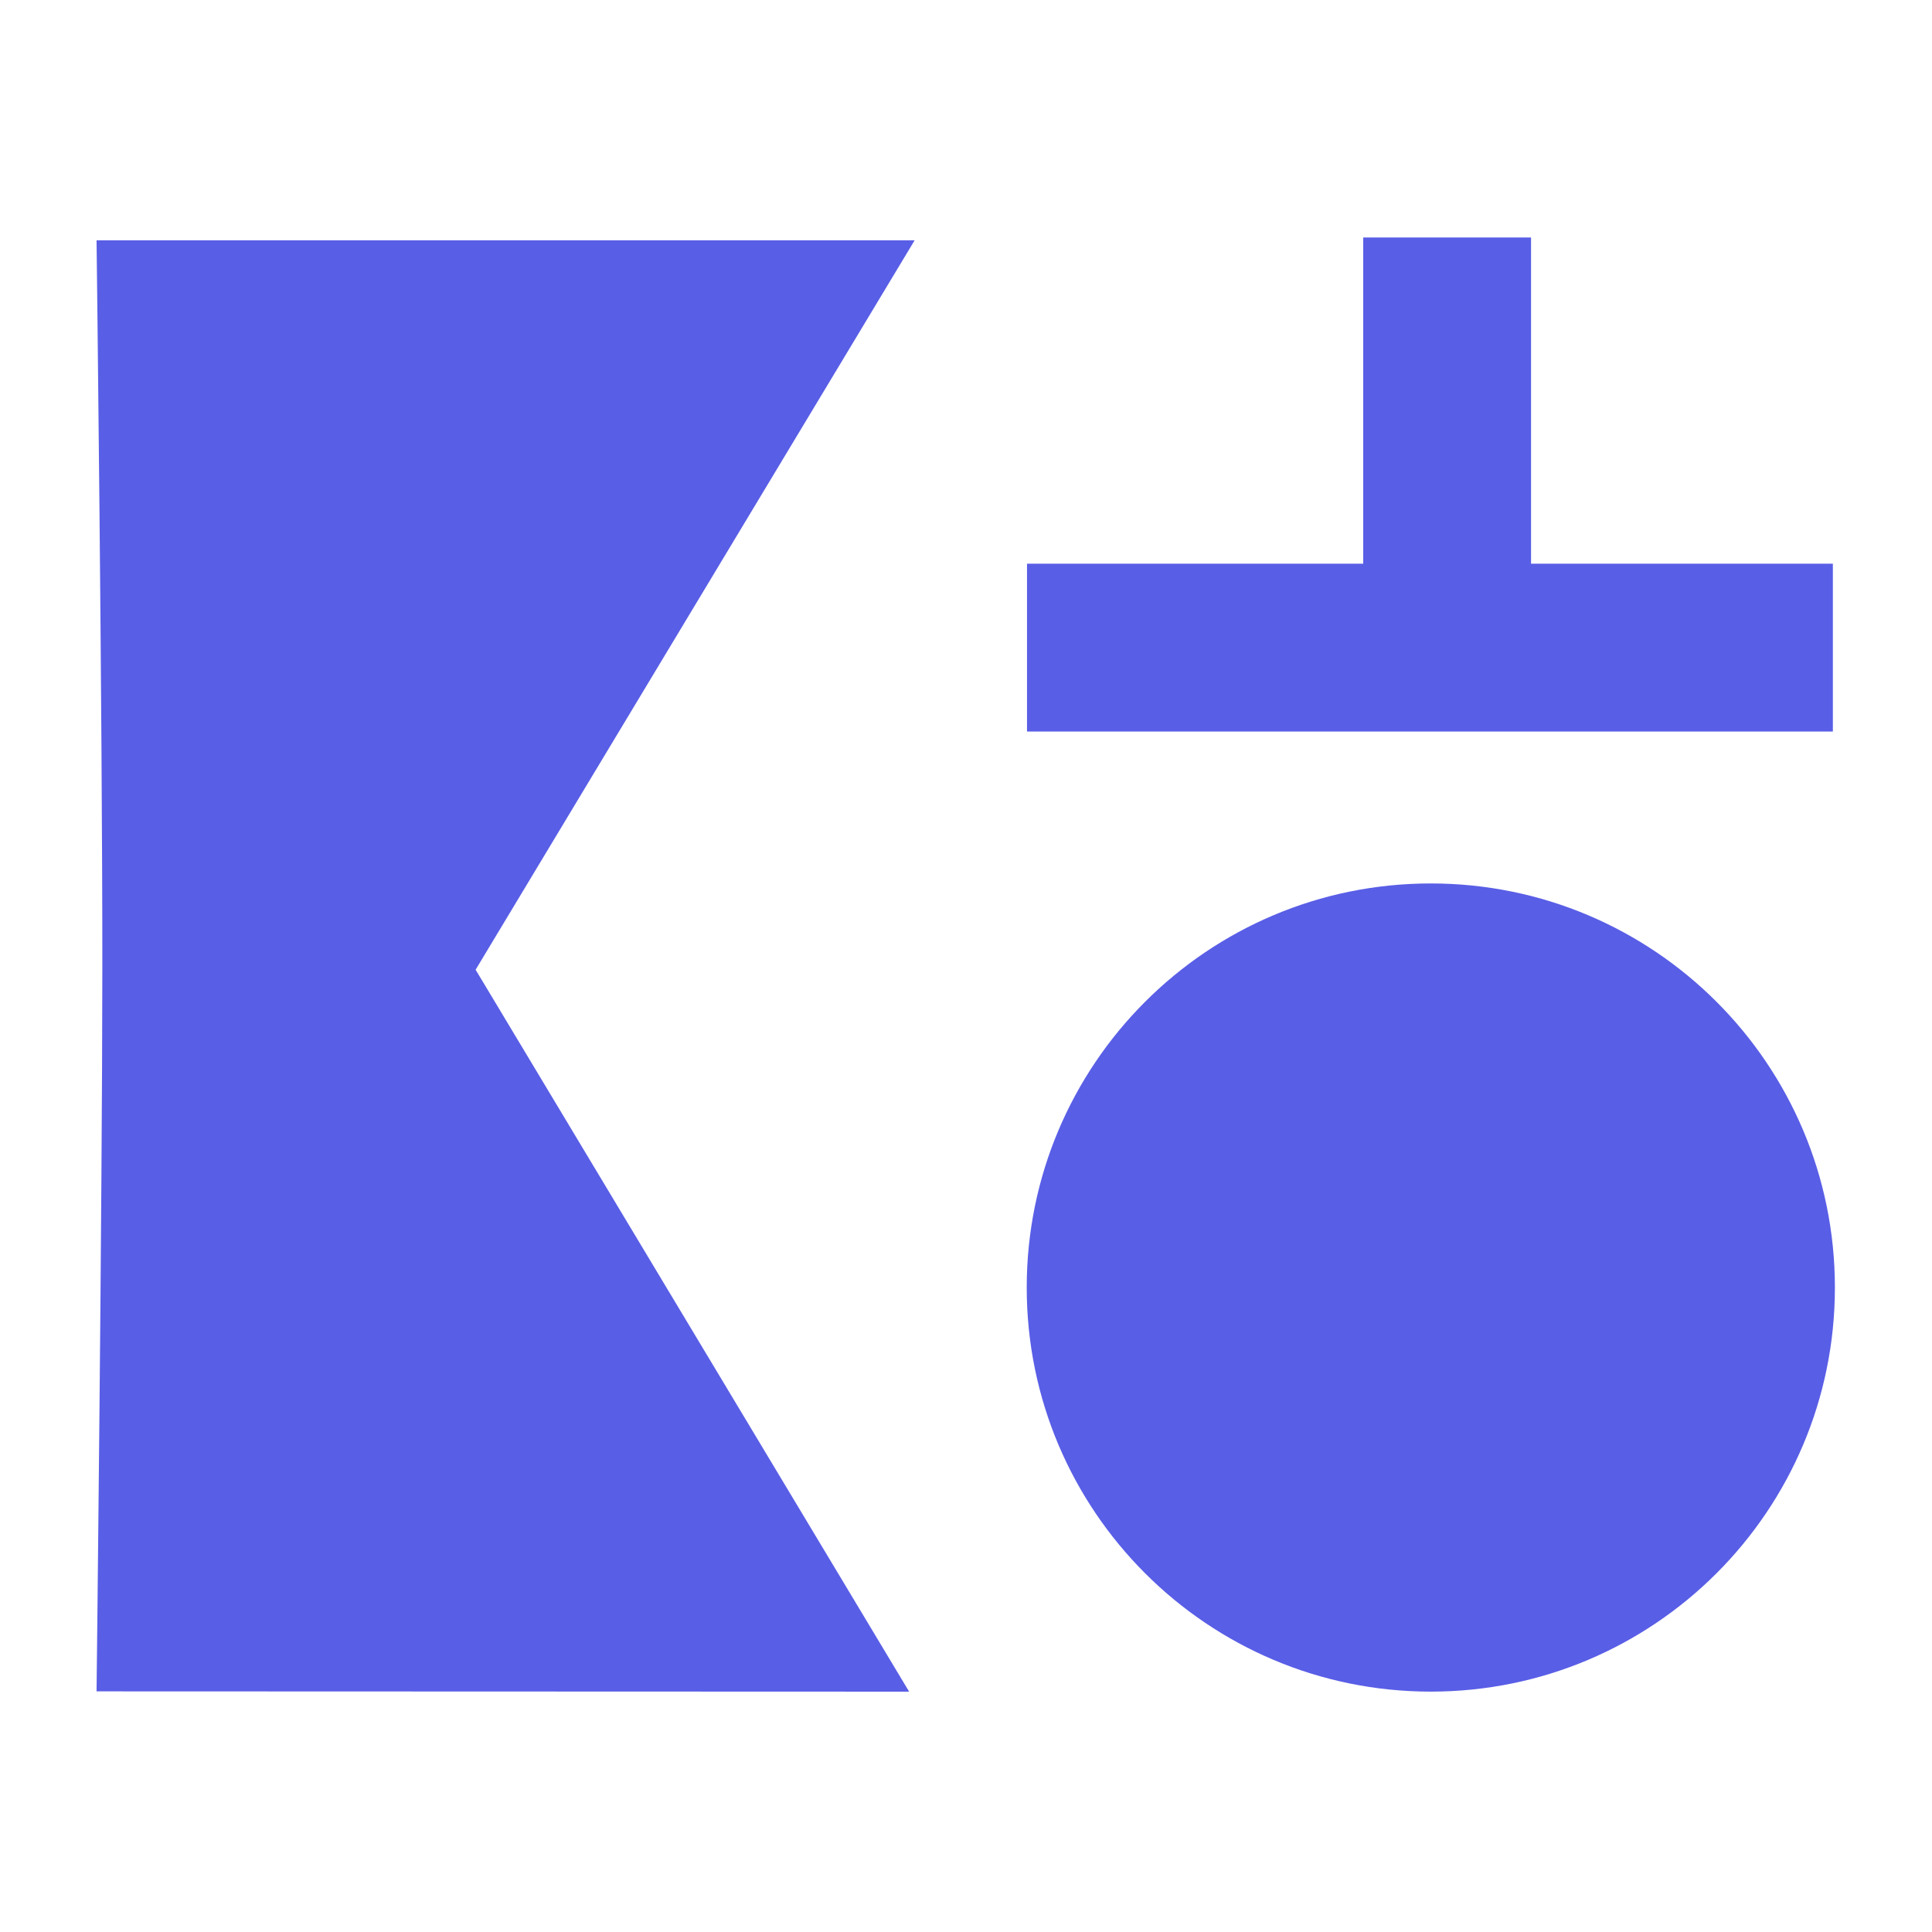
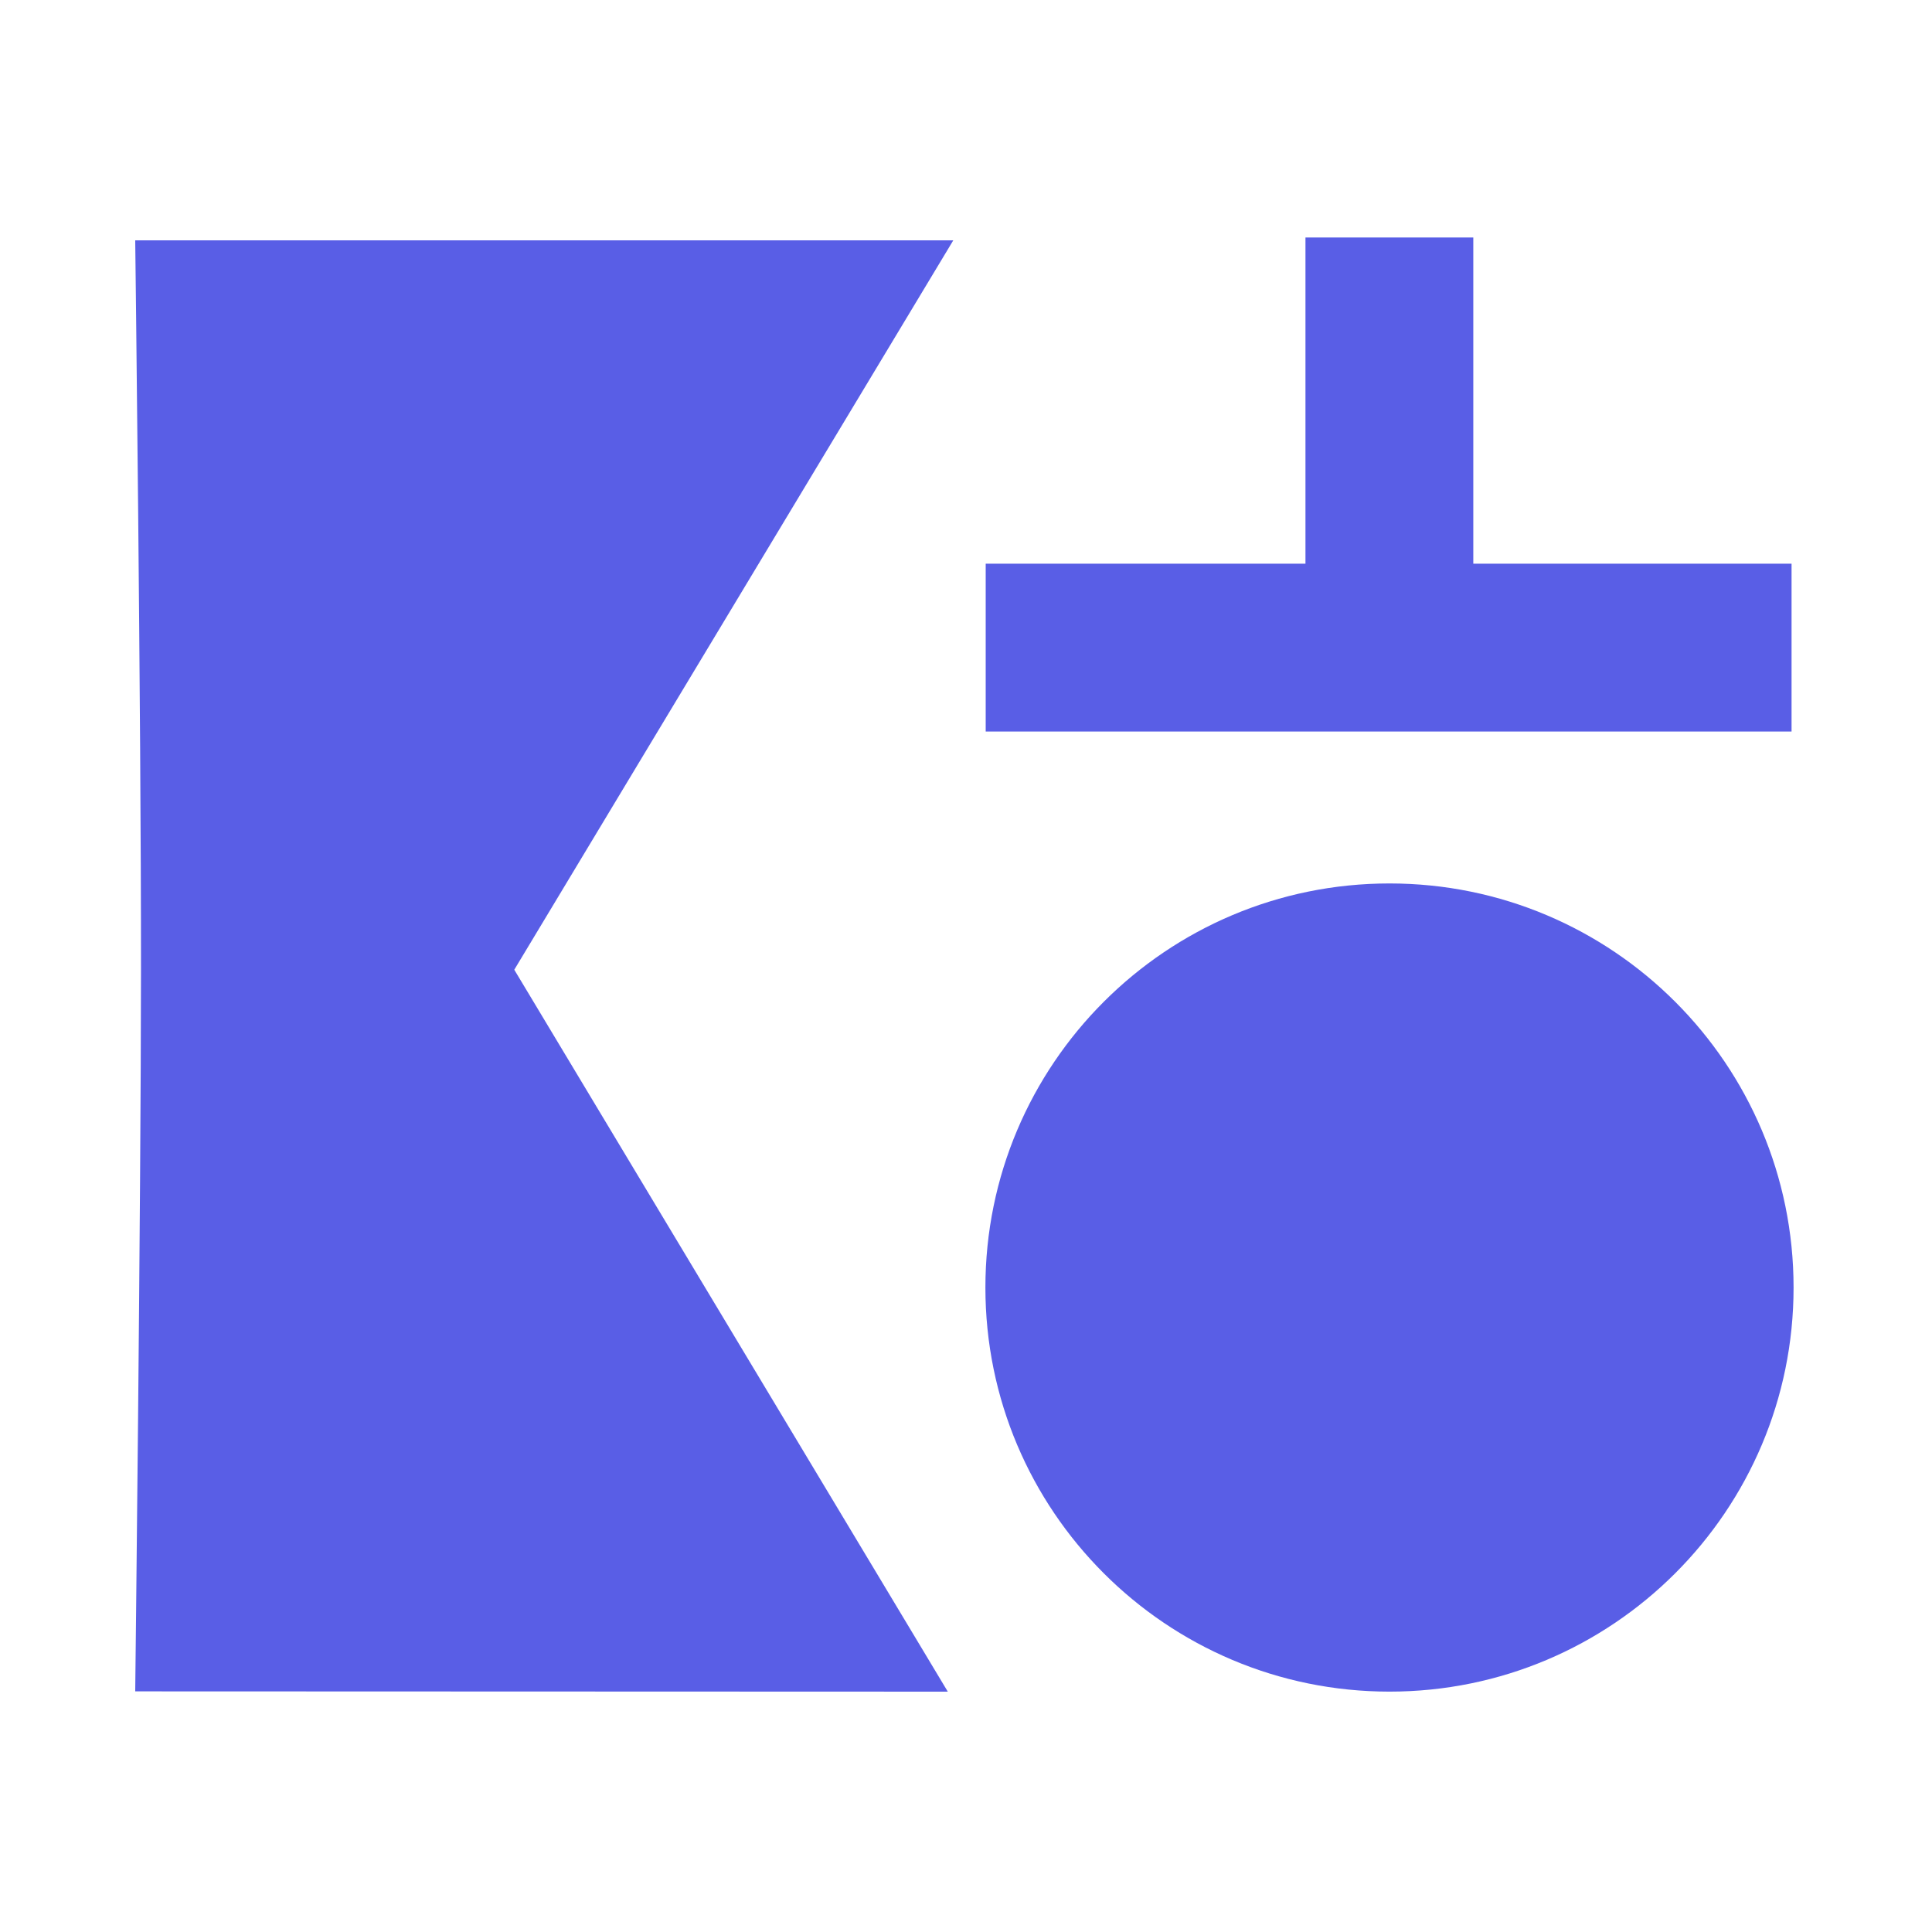
<svg xmlns="http://www.w3.org/2000/svg" id="svg8" version="1.1" viewBox="0 0 100 100" height="100mm" width="100mm">
  <defs id="defs2" />
  <g transform="translate(0,-100)" style="display:inline" id="layer3">
    <g transform="matrix(1.66075,0,0,1.66075,-27.39172,-97.58762)" id="g5688">
-       <path style="fill:#595ee6;fill-opacity:1;stroke:none;stroke-width:0.091px;stroke-linecap:butt;stroke-linejoin:miter;stroke-opacity:1" d="m 19.504,126.466 h 25.495 l -13.682,22.732 13.511,22.5 -25.325,-0.009 c 0,0 0.178,-15.299 0.18,-22.523 0.003,-7.851 -0.18,-22.7 -0.18,-22.7 z" id="path5657" />
-       <circle style="fill:#595ee6;fill-opacity:1;stroke:none;stroke-width:6.974;stroke-linecap:round;stroke-miterlimit:4;stroke-dasharray:none;stroke-opacity:1" id="path5661" cx="61.087" cy="159.103" r="12.594" />
-       <g transform="matrix(1.121037,0,0,1.121037,-5.532082,-20.78186)" id="g5704">
+       <path style="fill:#595ee6;fill-opacity:1;stroke:none;stroke-width:0.091px;stroke-linecap:butt;stroke-linejoin:miter;stroke-opacity:1" d="M 20.709,126.466 H 46.204 l -13.682,22.732 13.511,22.5 -25.325,-0.009 c 0,0 0.178,-15.299 0.18,-22.523 0.003,-7.851 -0.18,-22.7 -0.18,-22.7 z" id="path5657" />
+       <circle style="fill:#595ee6;fill-opacity:1;stroke:none;stroke-width:6.974;stroke-linecap:round;stroke-miterlimit:4;stroke-dasharray:none;stroke-opacity:1" id="path5661" cx="59.799" cy="159.103" r="12.594" />
+       <g transform="matrix(1.121037,0,0,1.121037,-6.819546,-20.78186)" id="g5704">
        <rect y="140.339" x="48.2" height="4.666" width="22.404" id="rect5665" style="fill:#595ee6;fill-opacity:1;stroke:none;stroke-width:7.462;stroke-linecap:round;stroke-miterlimit:4;stroke-dasharray:none;stroke-opacity:1" />
-         <rect y="131.27" x="57.547" height="9.331" width="4.666" id="rect5665-5" style="display:inline;fill:#595ee6;fill-opacity:1;stroke:none;stroke-width:4.816;stroke-linecap:round;stroke-miterlimit:4;stroke-dasharray:none;stroke-opacity:1" />
+         <rect y="131.27" x="57.09" height="9.331" width="4.666" id="rect5665-5" style="display:inline;fill:#595ee6;fill-opacity:1;stroke:none;stroke-width:4.816;stroke-linecap:round;stroke-miterlimit:4;stroke-dasharray:none;stroke-opacity:1" />
      </g>
    </g>
  </g>
  <g transform="translate(0,-100)" id="layer1" />
</svg>
